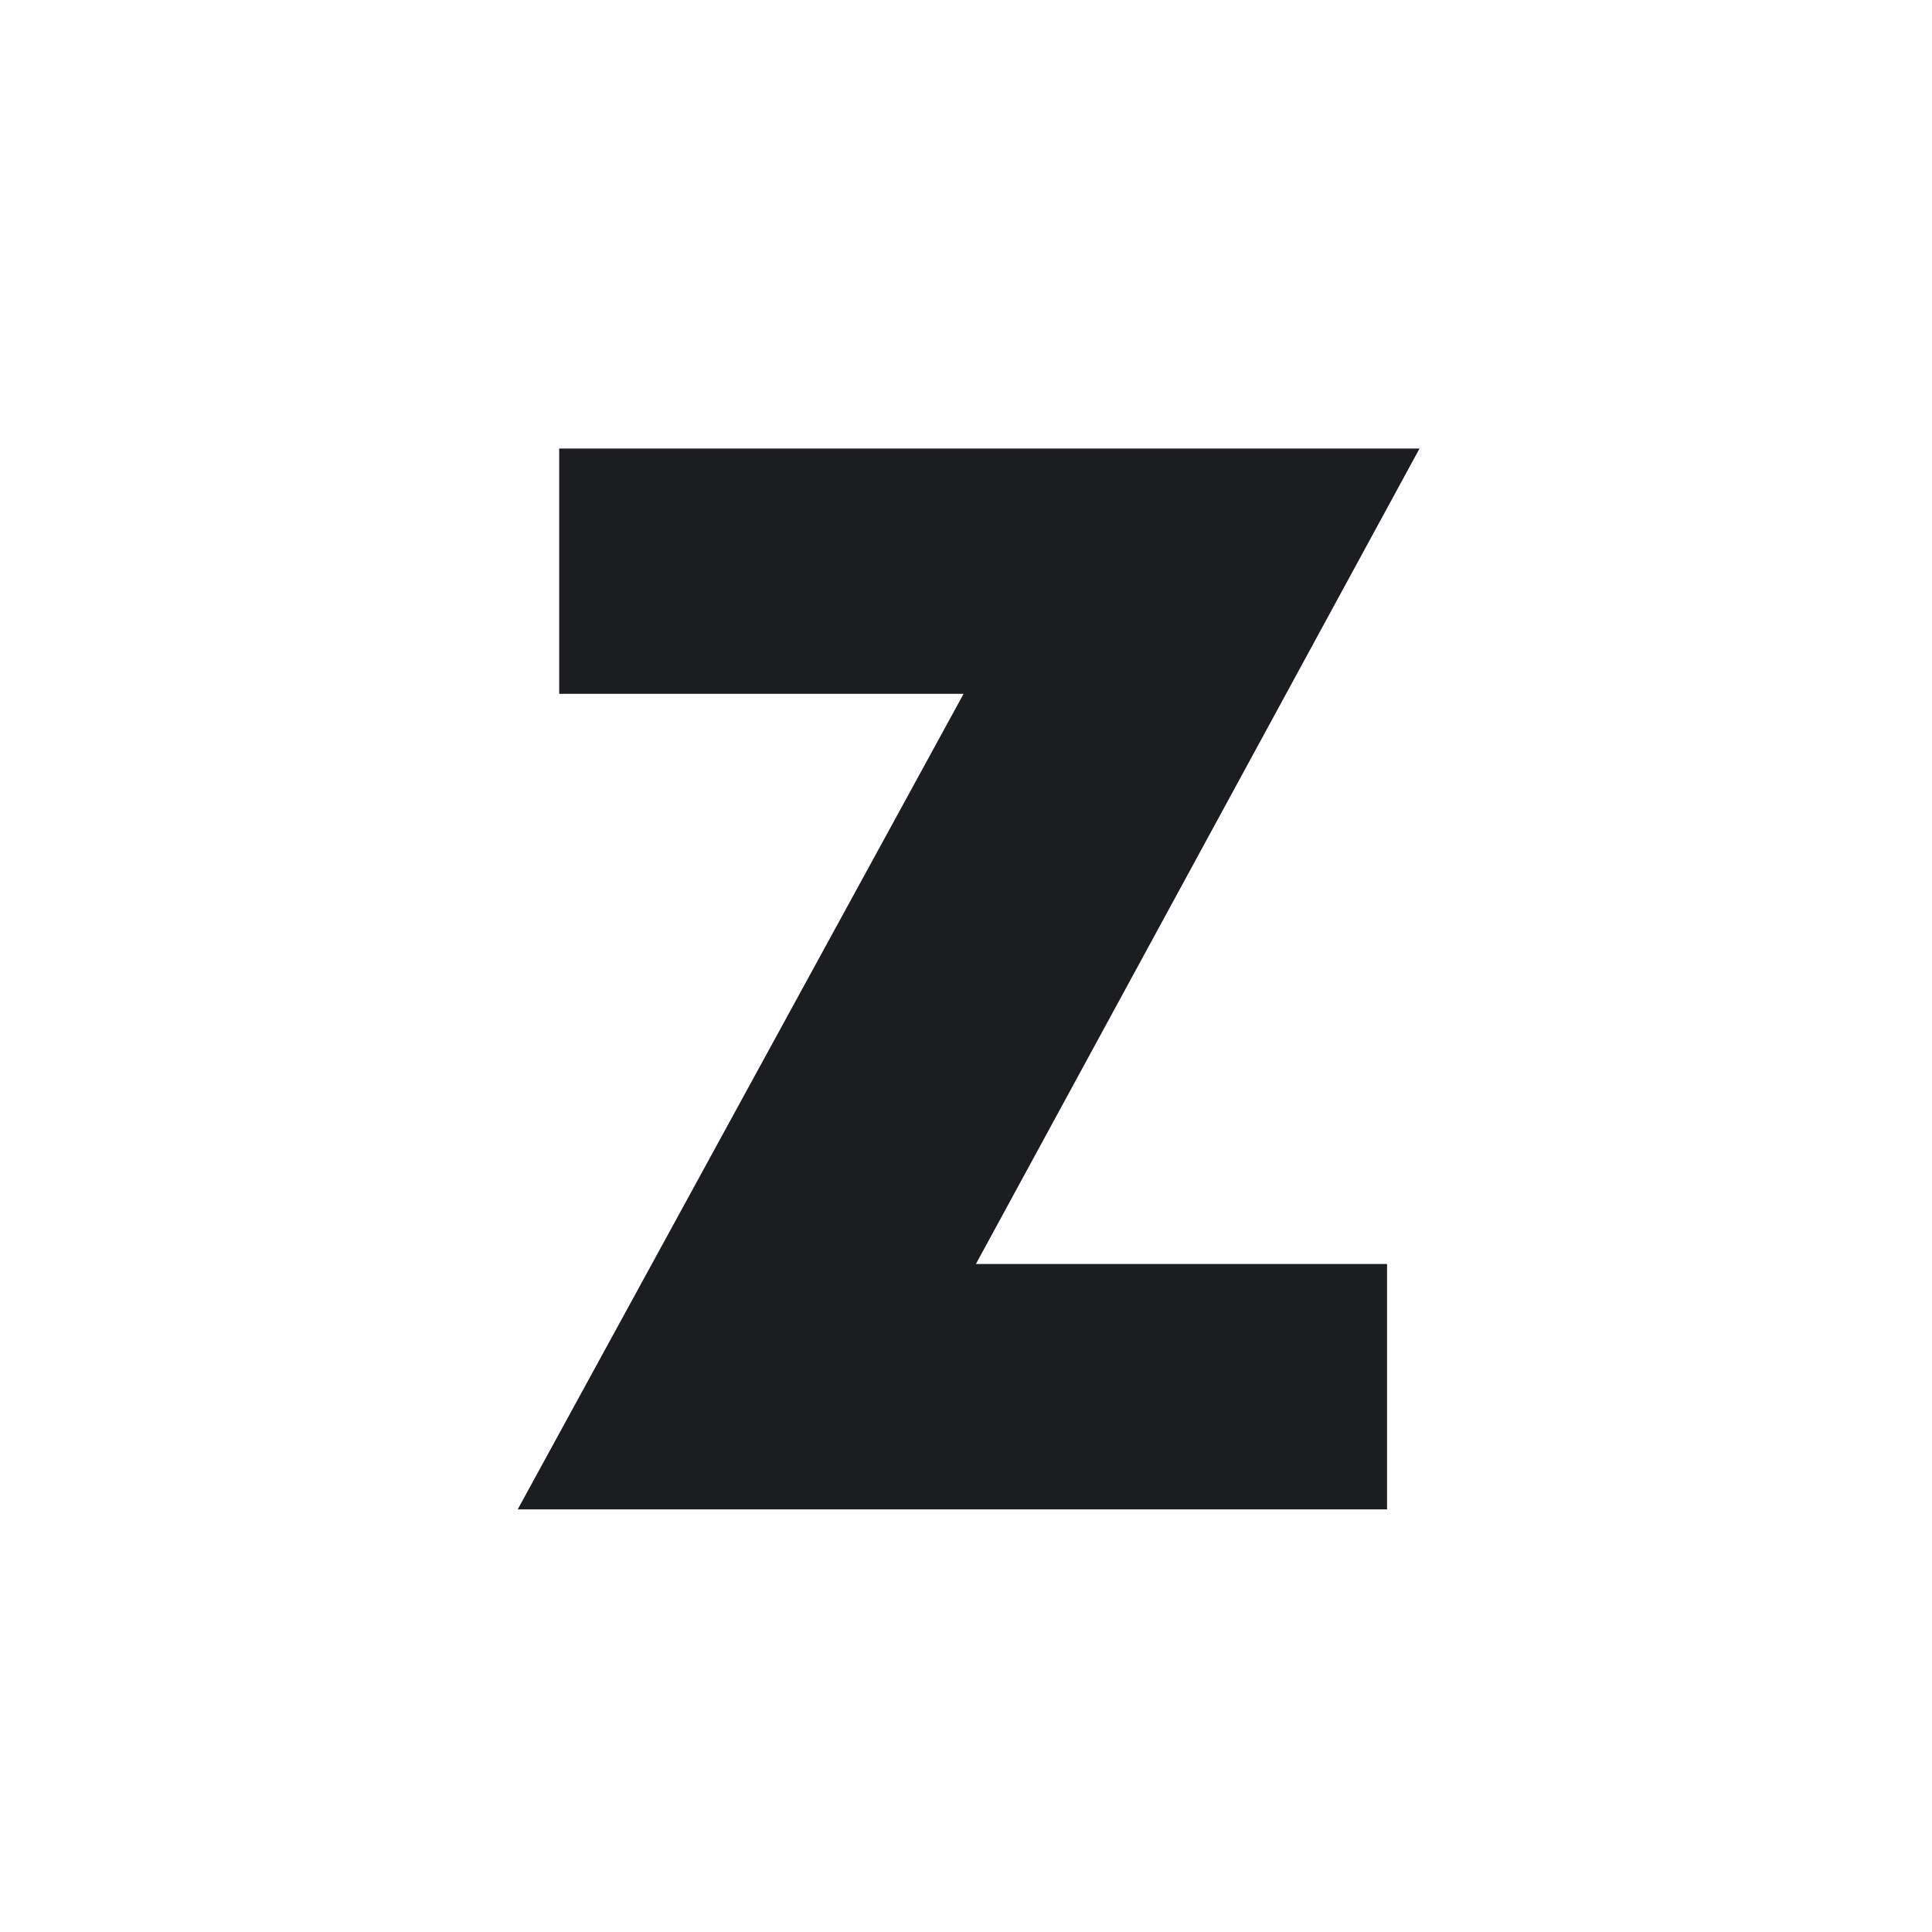
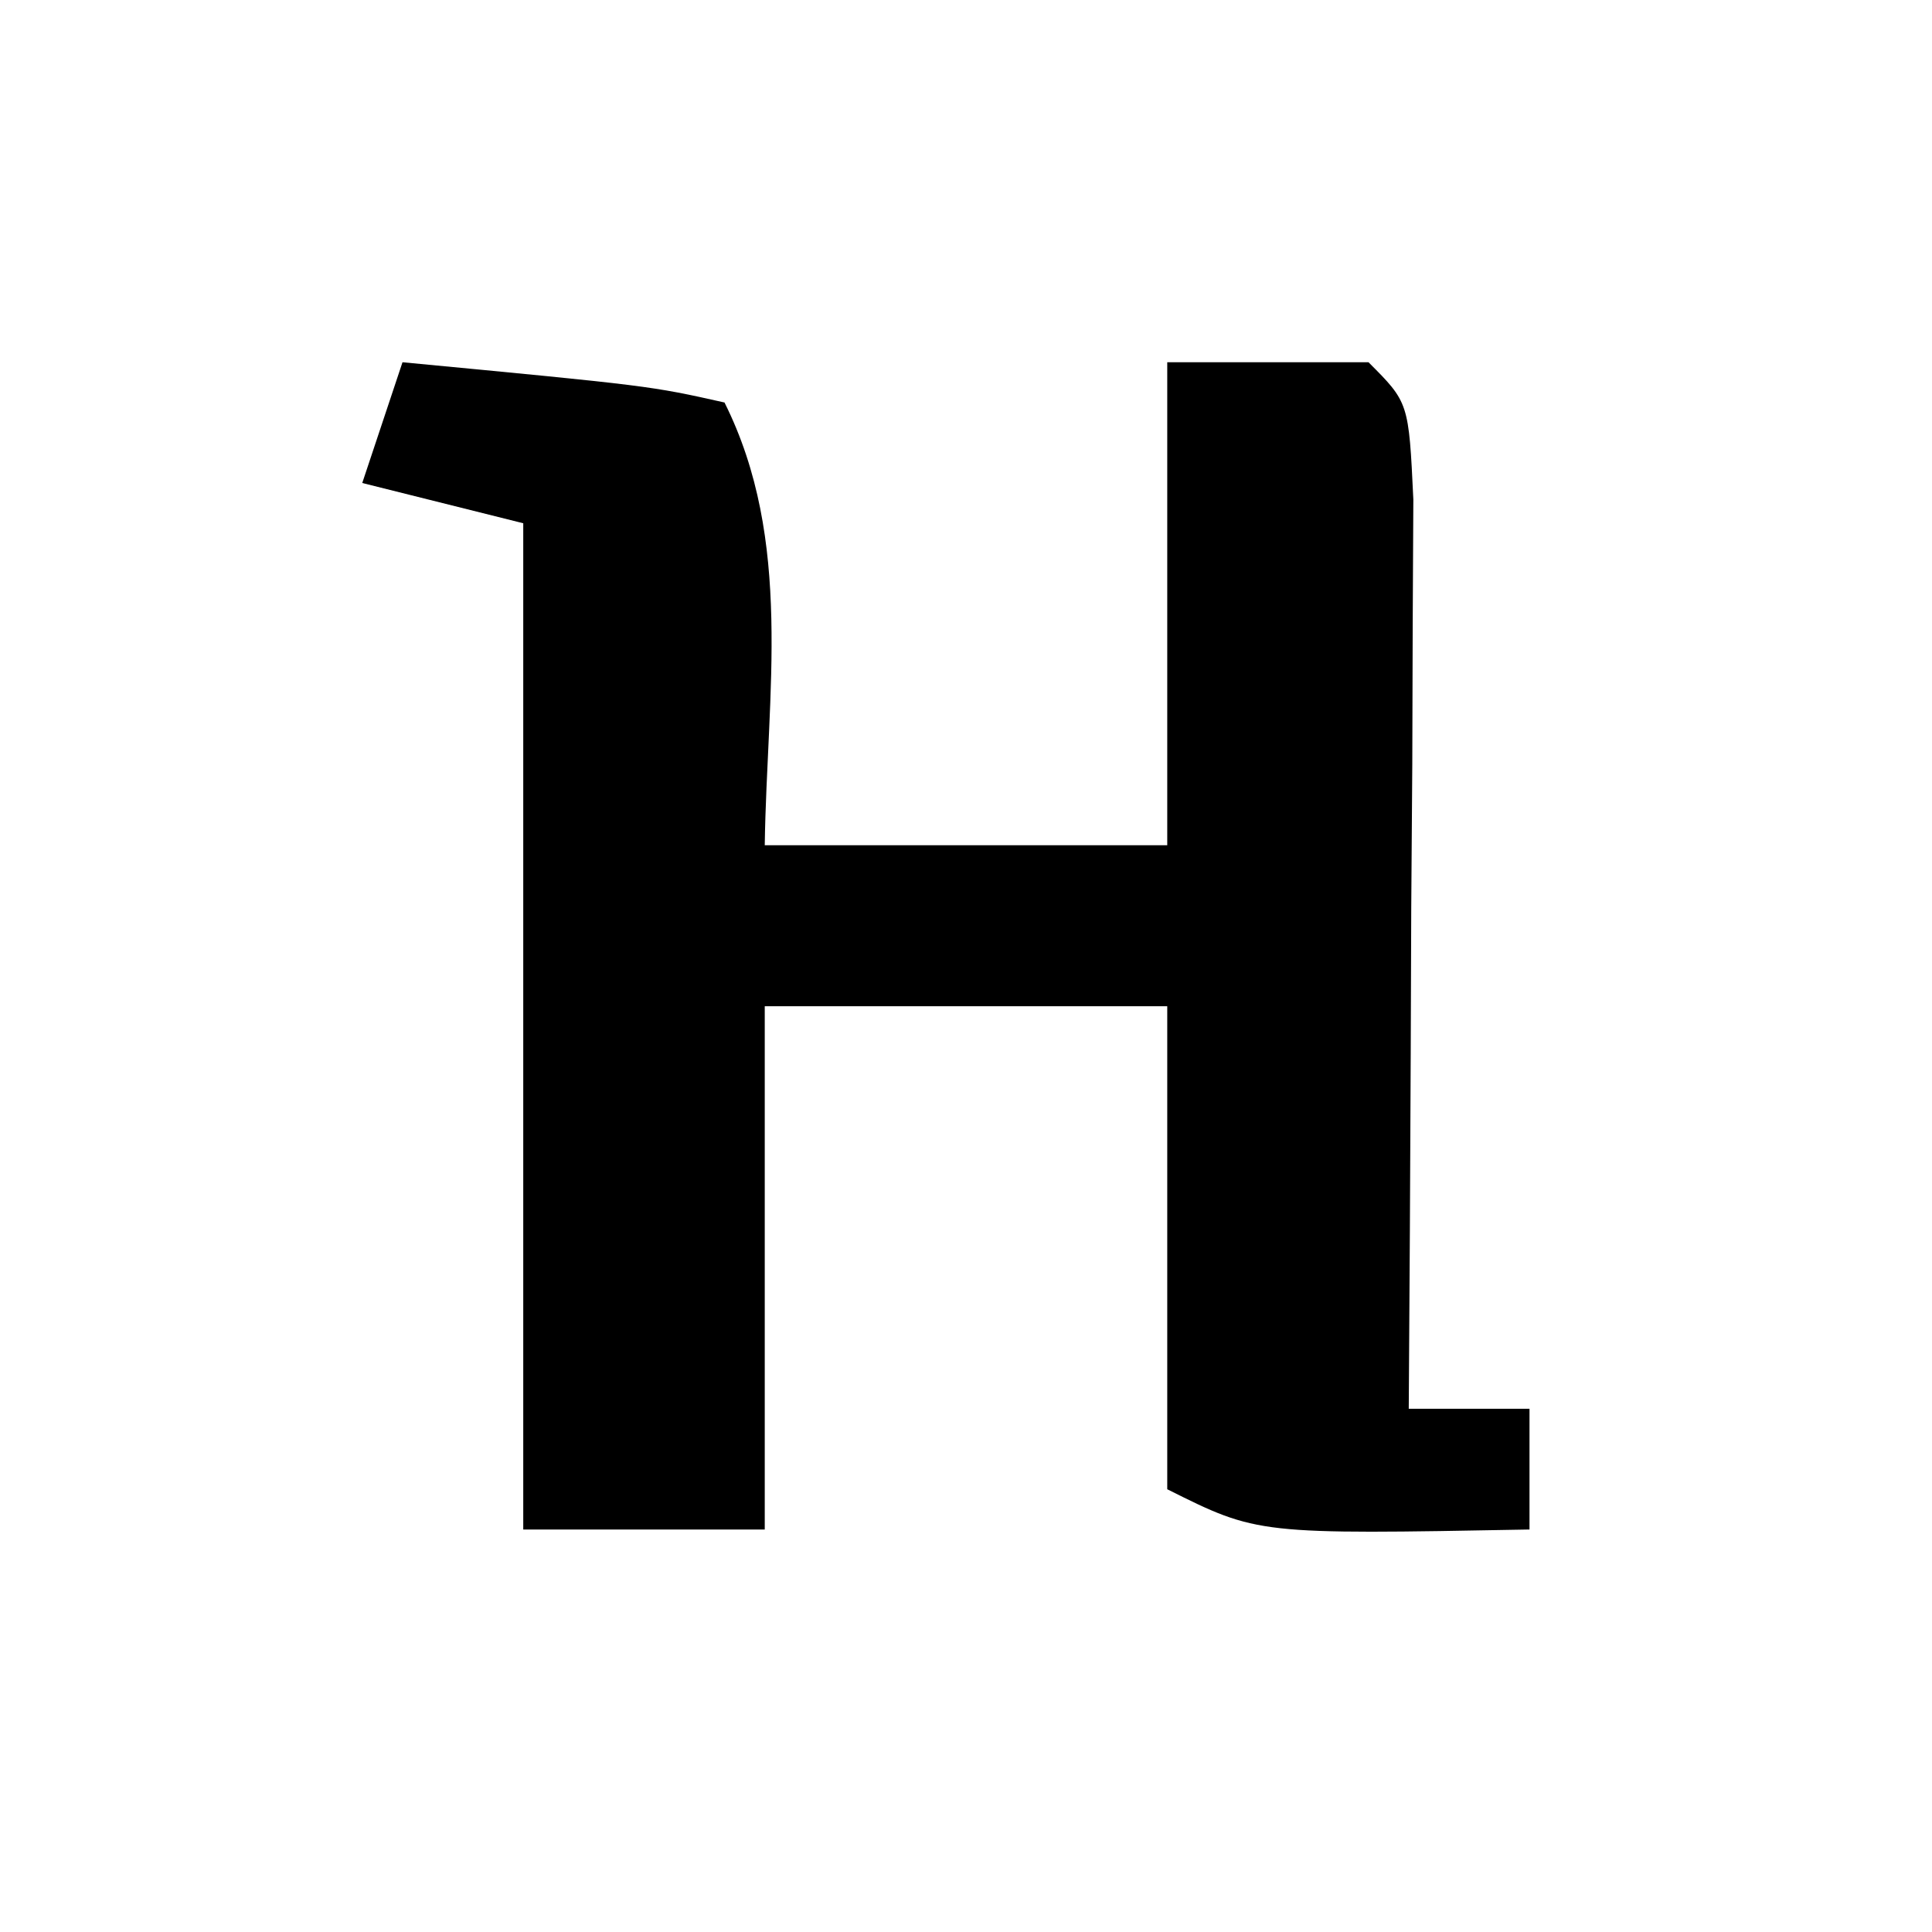
- <svg xmlns="http://www.w3.org/2000/svg" viewBox="0 0 32 32">
-   <style>
-   path { fill: #1c1d20; }
-   @media (prefers-color-scheme: dark) {
-     path { fill: #f2f2f0; }
-   }
-   </style>
-   <path d="M23.512 7.429L16.164 20.936H22.974V25H8.575L15.96 11.492H9.262V7.429H23.512Z" />
+ <svg xmlns="http://www.w3.org/2000/svg" version="1.1" width="48" height="48">
+   <path d="M0 0 C6.152 0.586 6.152 0.586 8 1 C9.715 4.429 9.054 8.217 9 12 C12.3 12 15.6 12 19 12 C19 8.04 19 4.08 19 0 C20.65 0 22.3 0 24 0 C25 1 25 1 25.114 3.408 C25.108 4.451 25.103 5.493 25.098 6.566 C25.094 7.691 25.091 8.816 25.088 9.975 C25.08 11.159 25.071 12.343 25.062 13.562 C25.058 14.75 25.053 15.938 25.049 17.162 C25.037 20.108 25.021 23.054 25 26 C25.99 26 26.98 26 28 26 C28 26.99 28 27.98 28 29 C21.25 29.125 21.25 29.125 19 28 C19 24.04 19 20.08 19 16 C15.7 16 12.4 16 9 16 C9 20.29 9 24.58 9 29 C7.02 29 5.04 29 3 29 C3 20.75 3 12.5 3 4 C1.68 3.67 0.36 3.34 -1 3 C-0.67 2.01 -0.34 1.02 0 0 Z " fill="#000000" transform="translate(10,9)" />
</svg>
